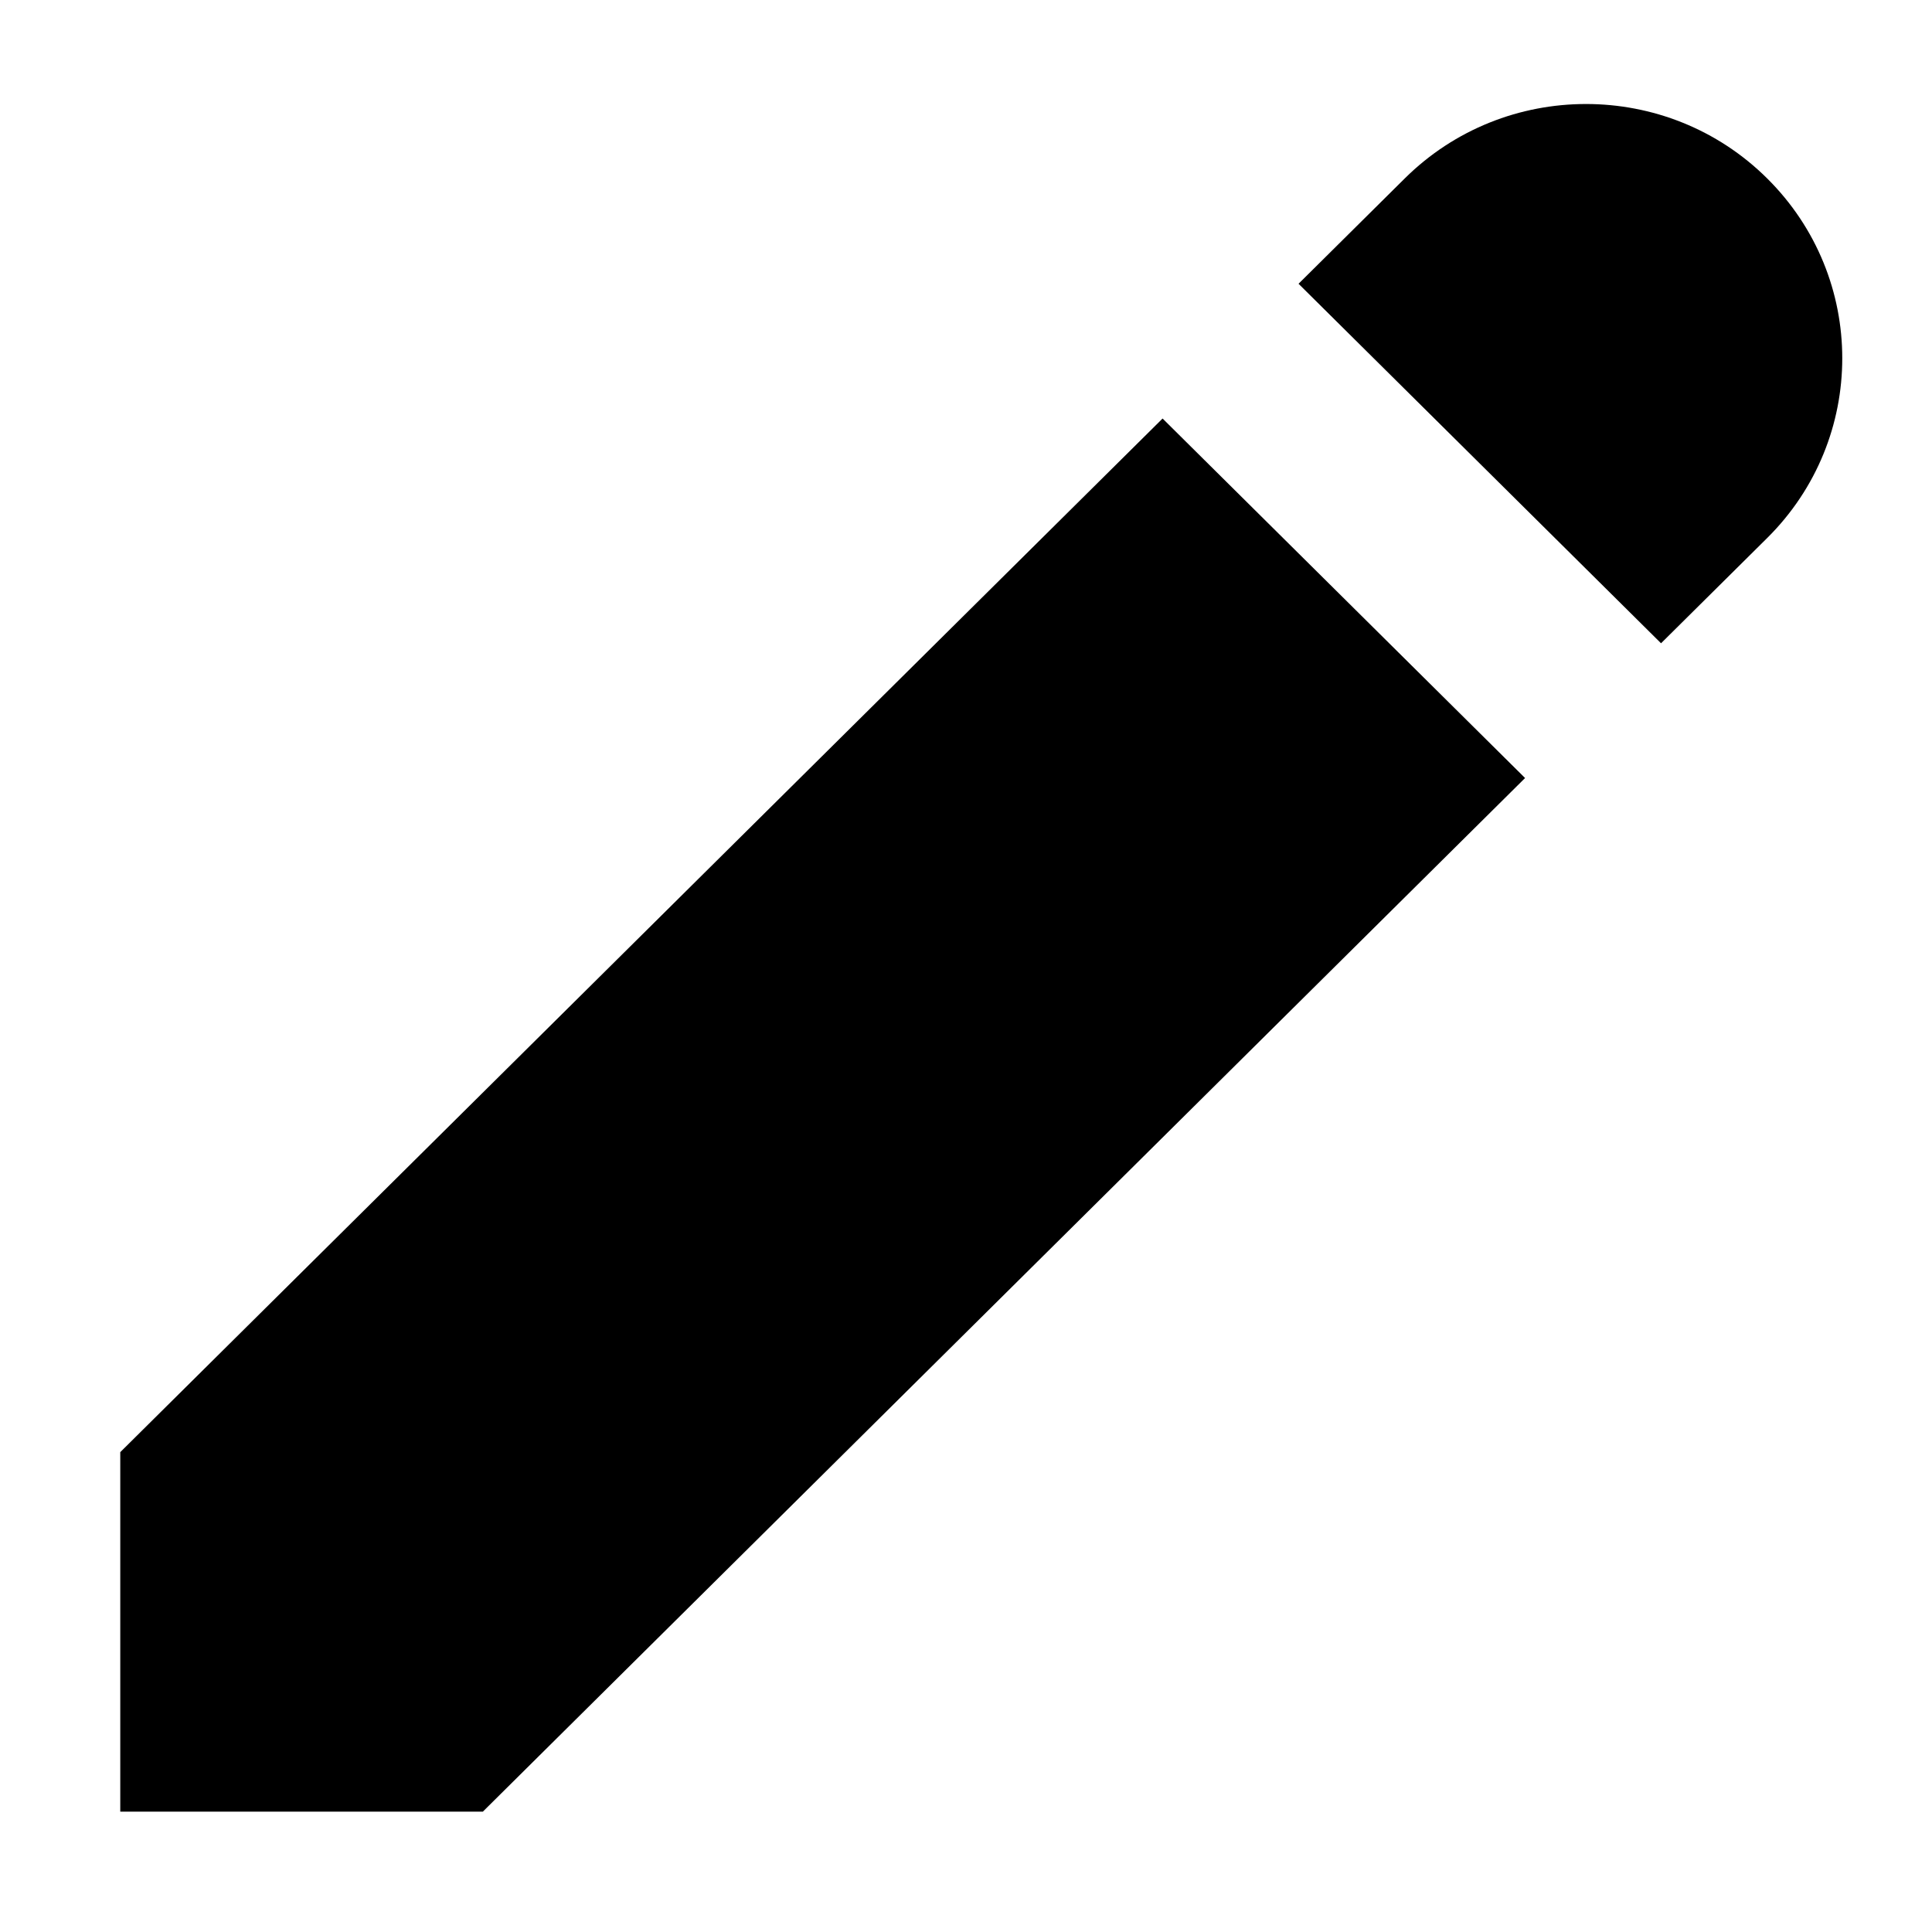
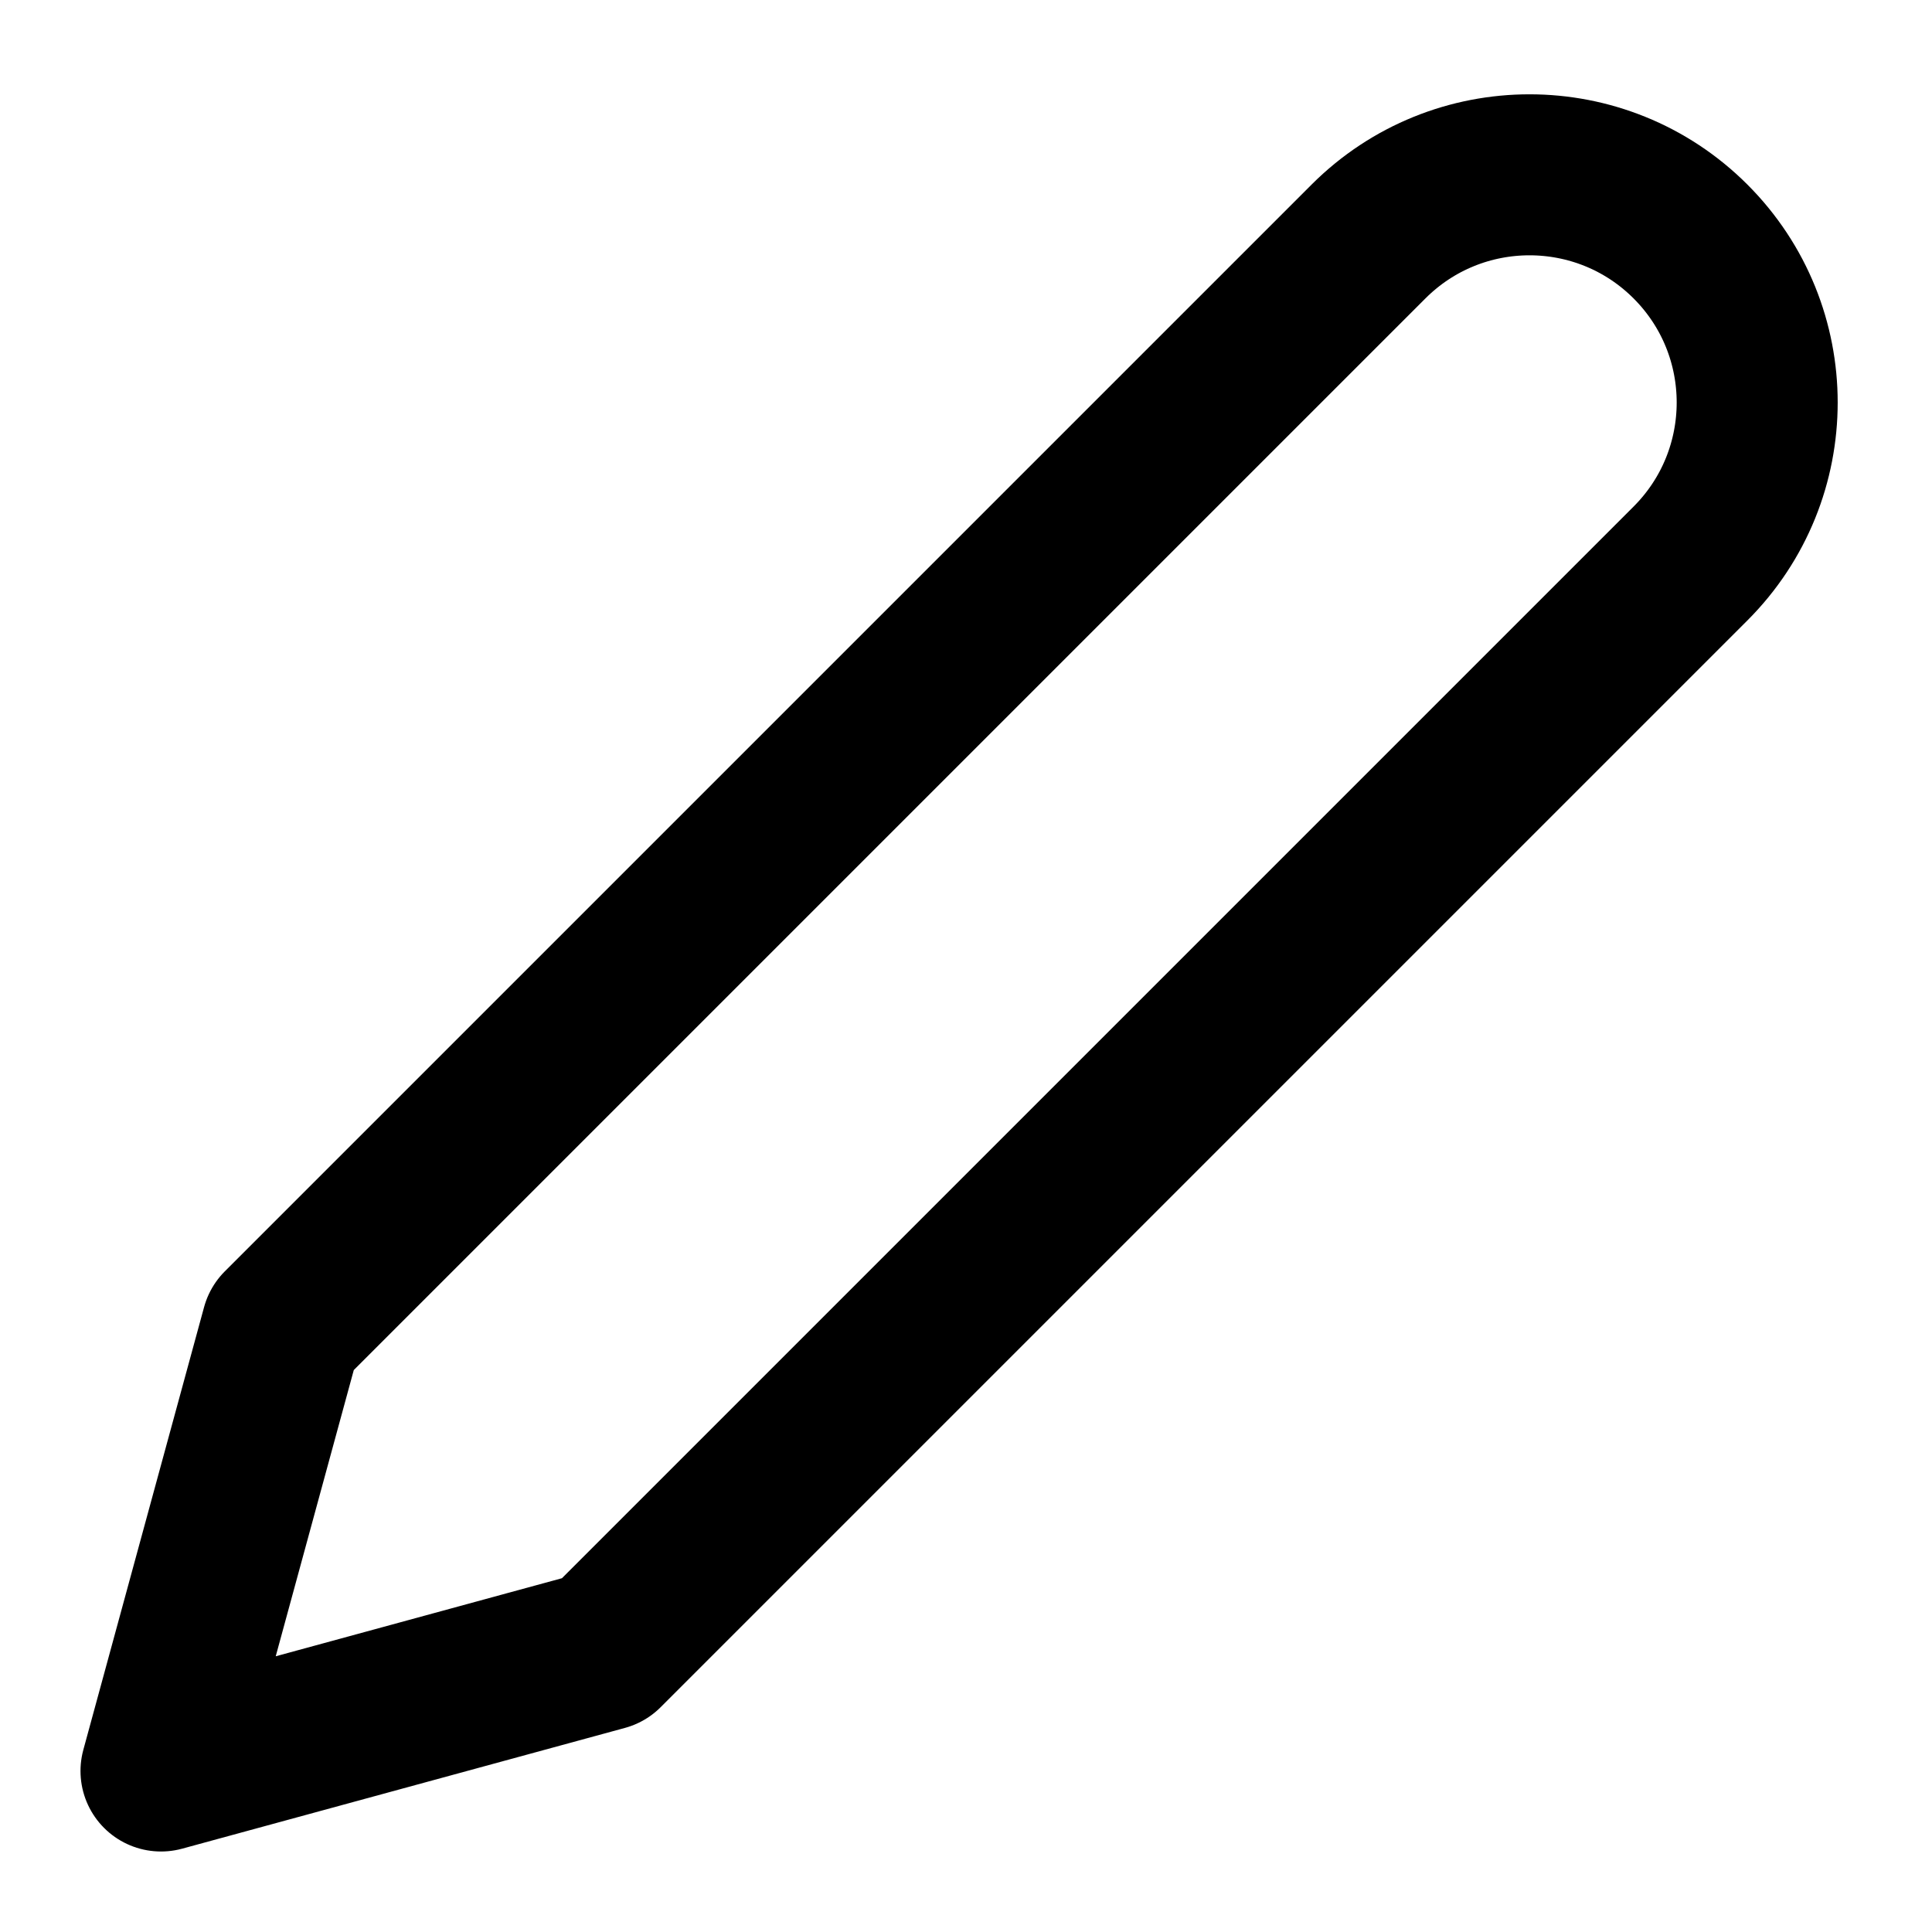
- <svg xmlns="http://www.w3.org/2000/svg" fill="#000000" viewBox="0 0 24 24" width="24px" height="24px" version="1.1" id="svg4">
-   <defs id="defs8" />
-   <path d="m 19.702,1.292 c -0.815,0 -1.63,0.308 -2.252,0.925 l -1.319,1.308 4.503,4.466 1.319,-1.308 c 1.243,-1.233 1.243,-3.232 0,-4.466 C 21.331,1.599 20.516,1.292 19.702,1.292 Z M 14.442,5.199 1.494,18.039 v 4.466 H 5.998 L 18.945,9.665 Z" id="path2" style="stroke-width:1.121" />
+ <svg xmlns="http://www.w3.org/2000/svg" width="24" height="24" viewBox="0 0 24 24" fill="none" stroke="currentColor" stroke-width="2" stroke-linecap="round" stroke-linejoin="round" class="feather feather-edit-2">
+   <path d="M17 3a2.828 2.828 0 1 1 4 4L7.5 20.5 2 22l1.5-5.5L17 3z" />
</svg>
